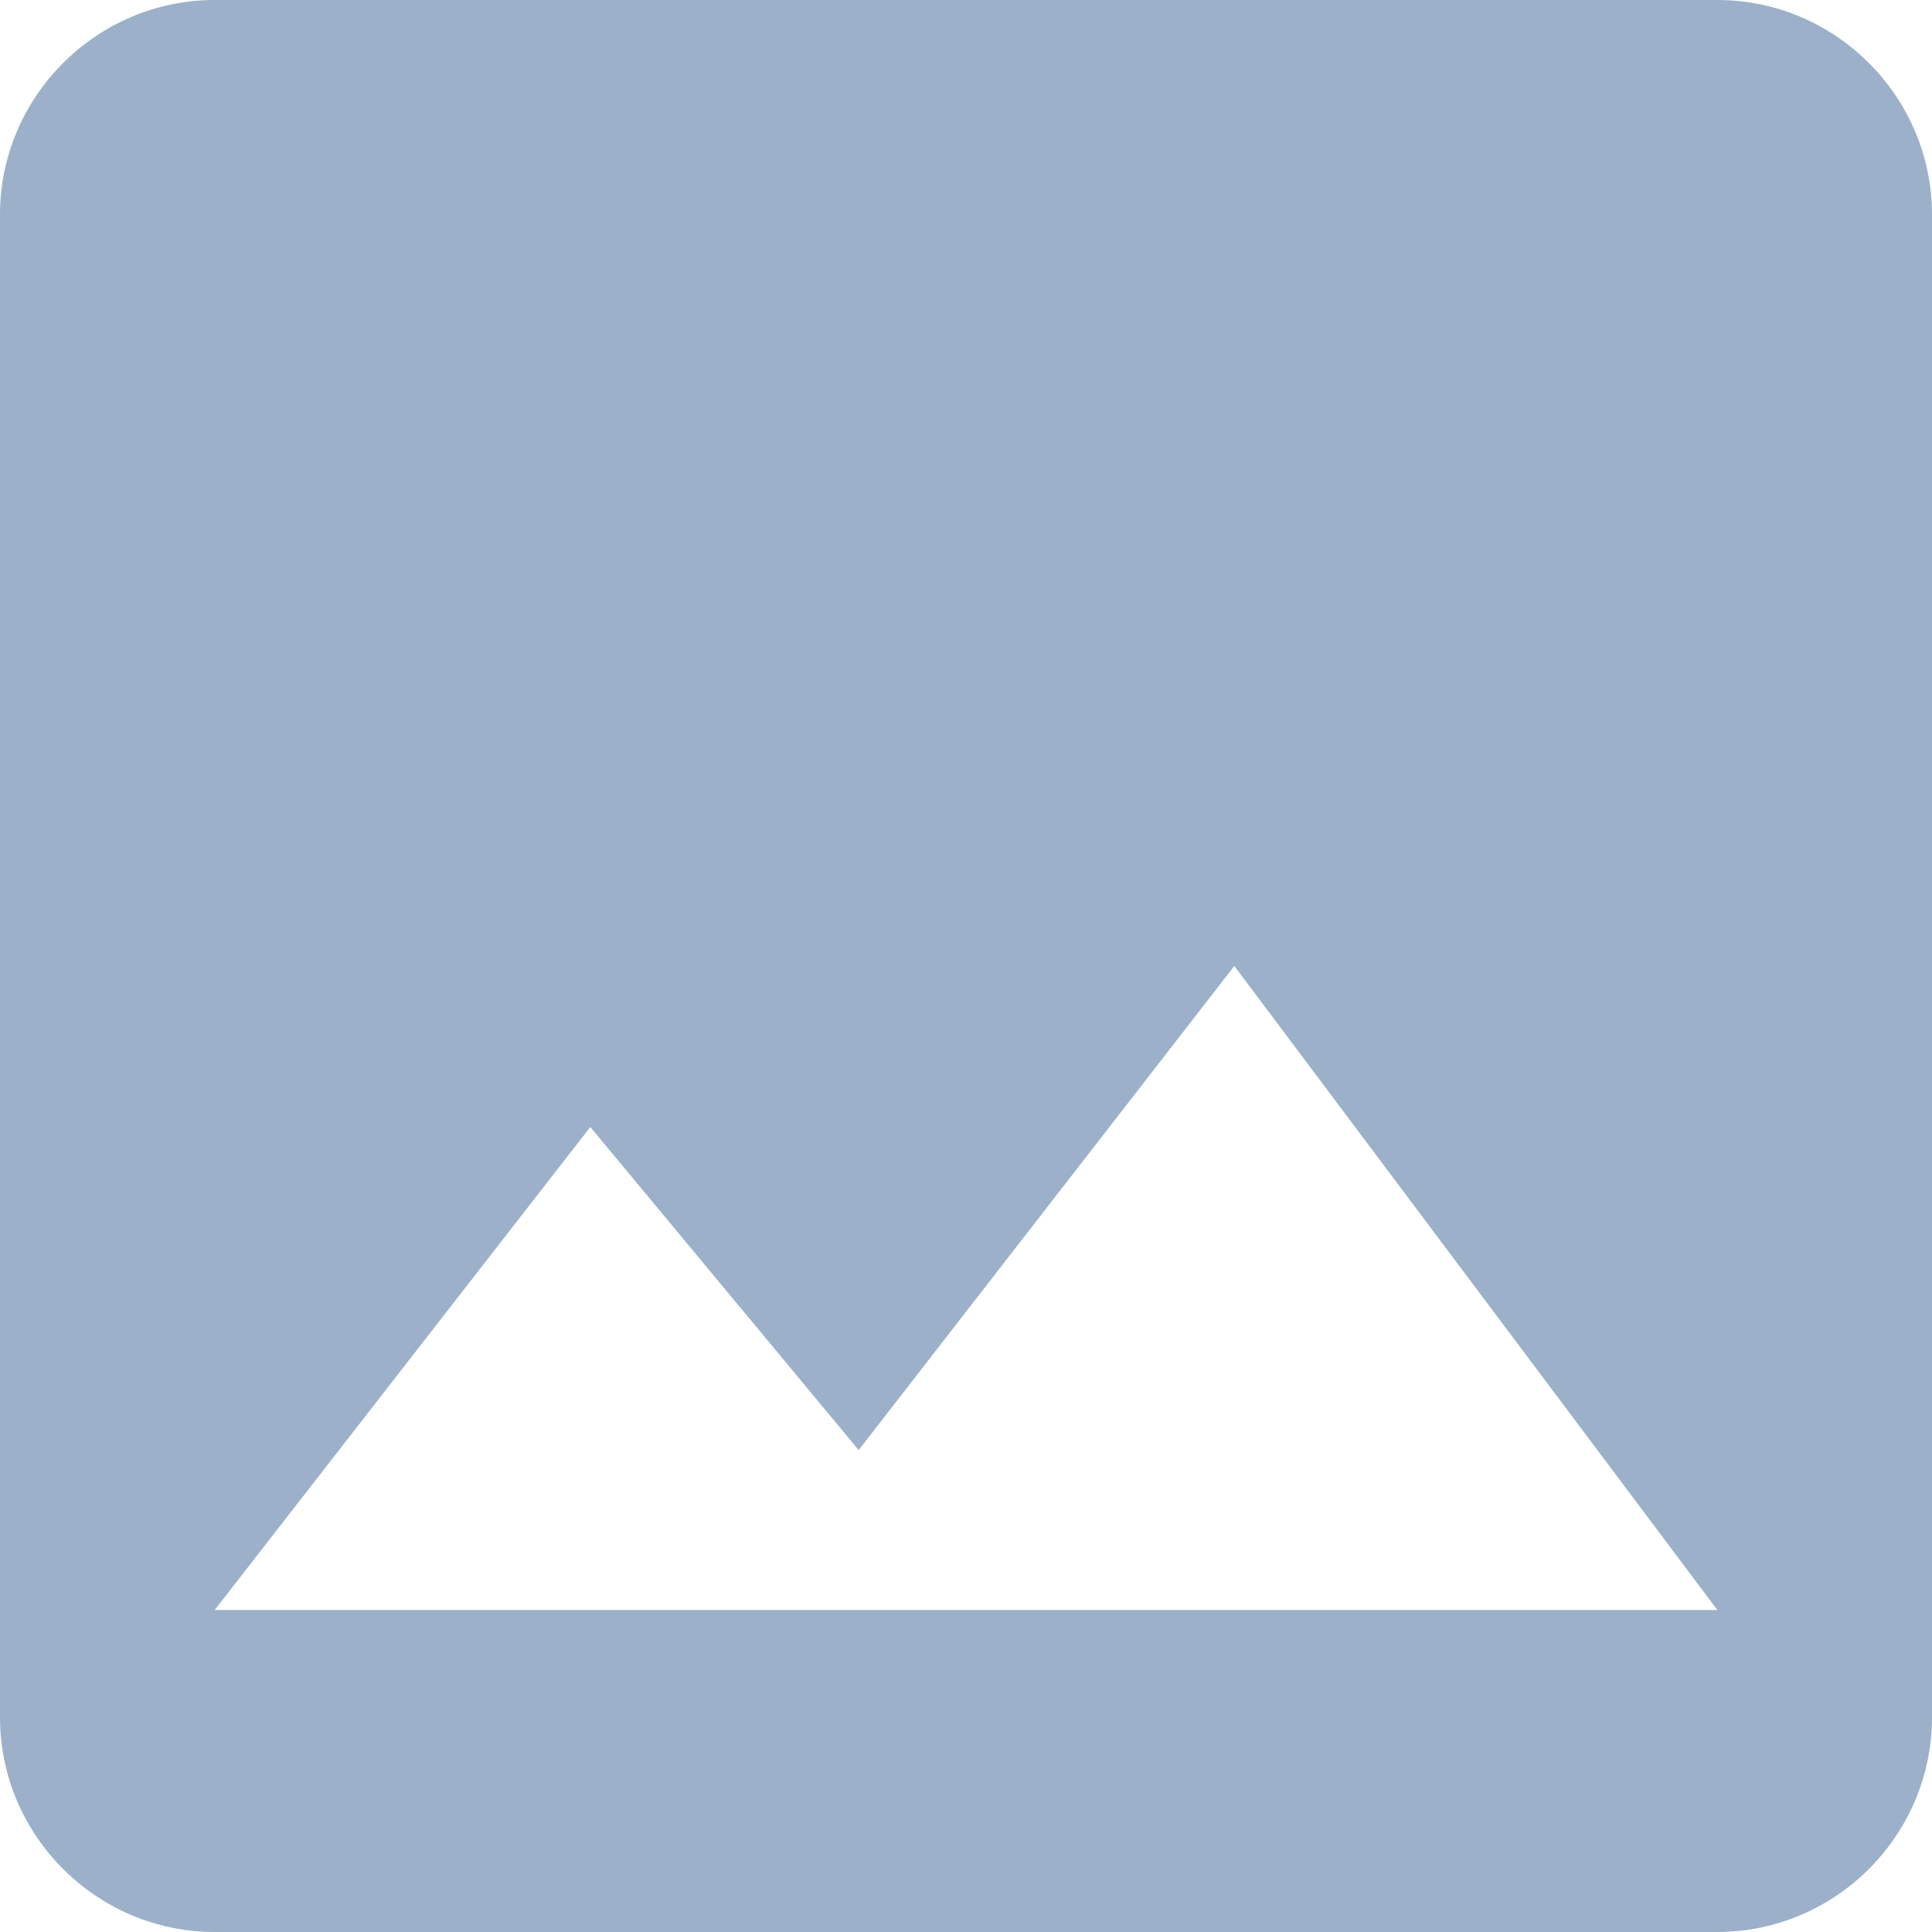
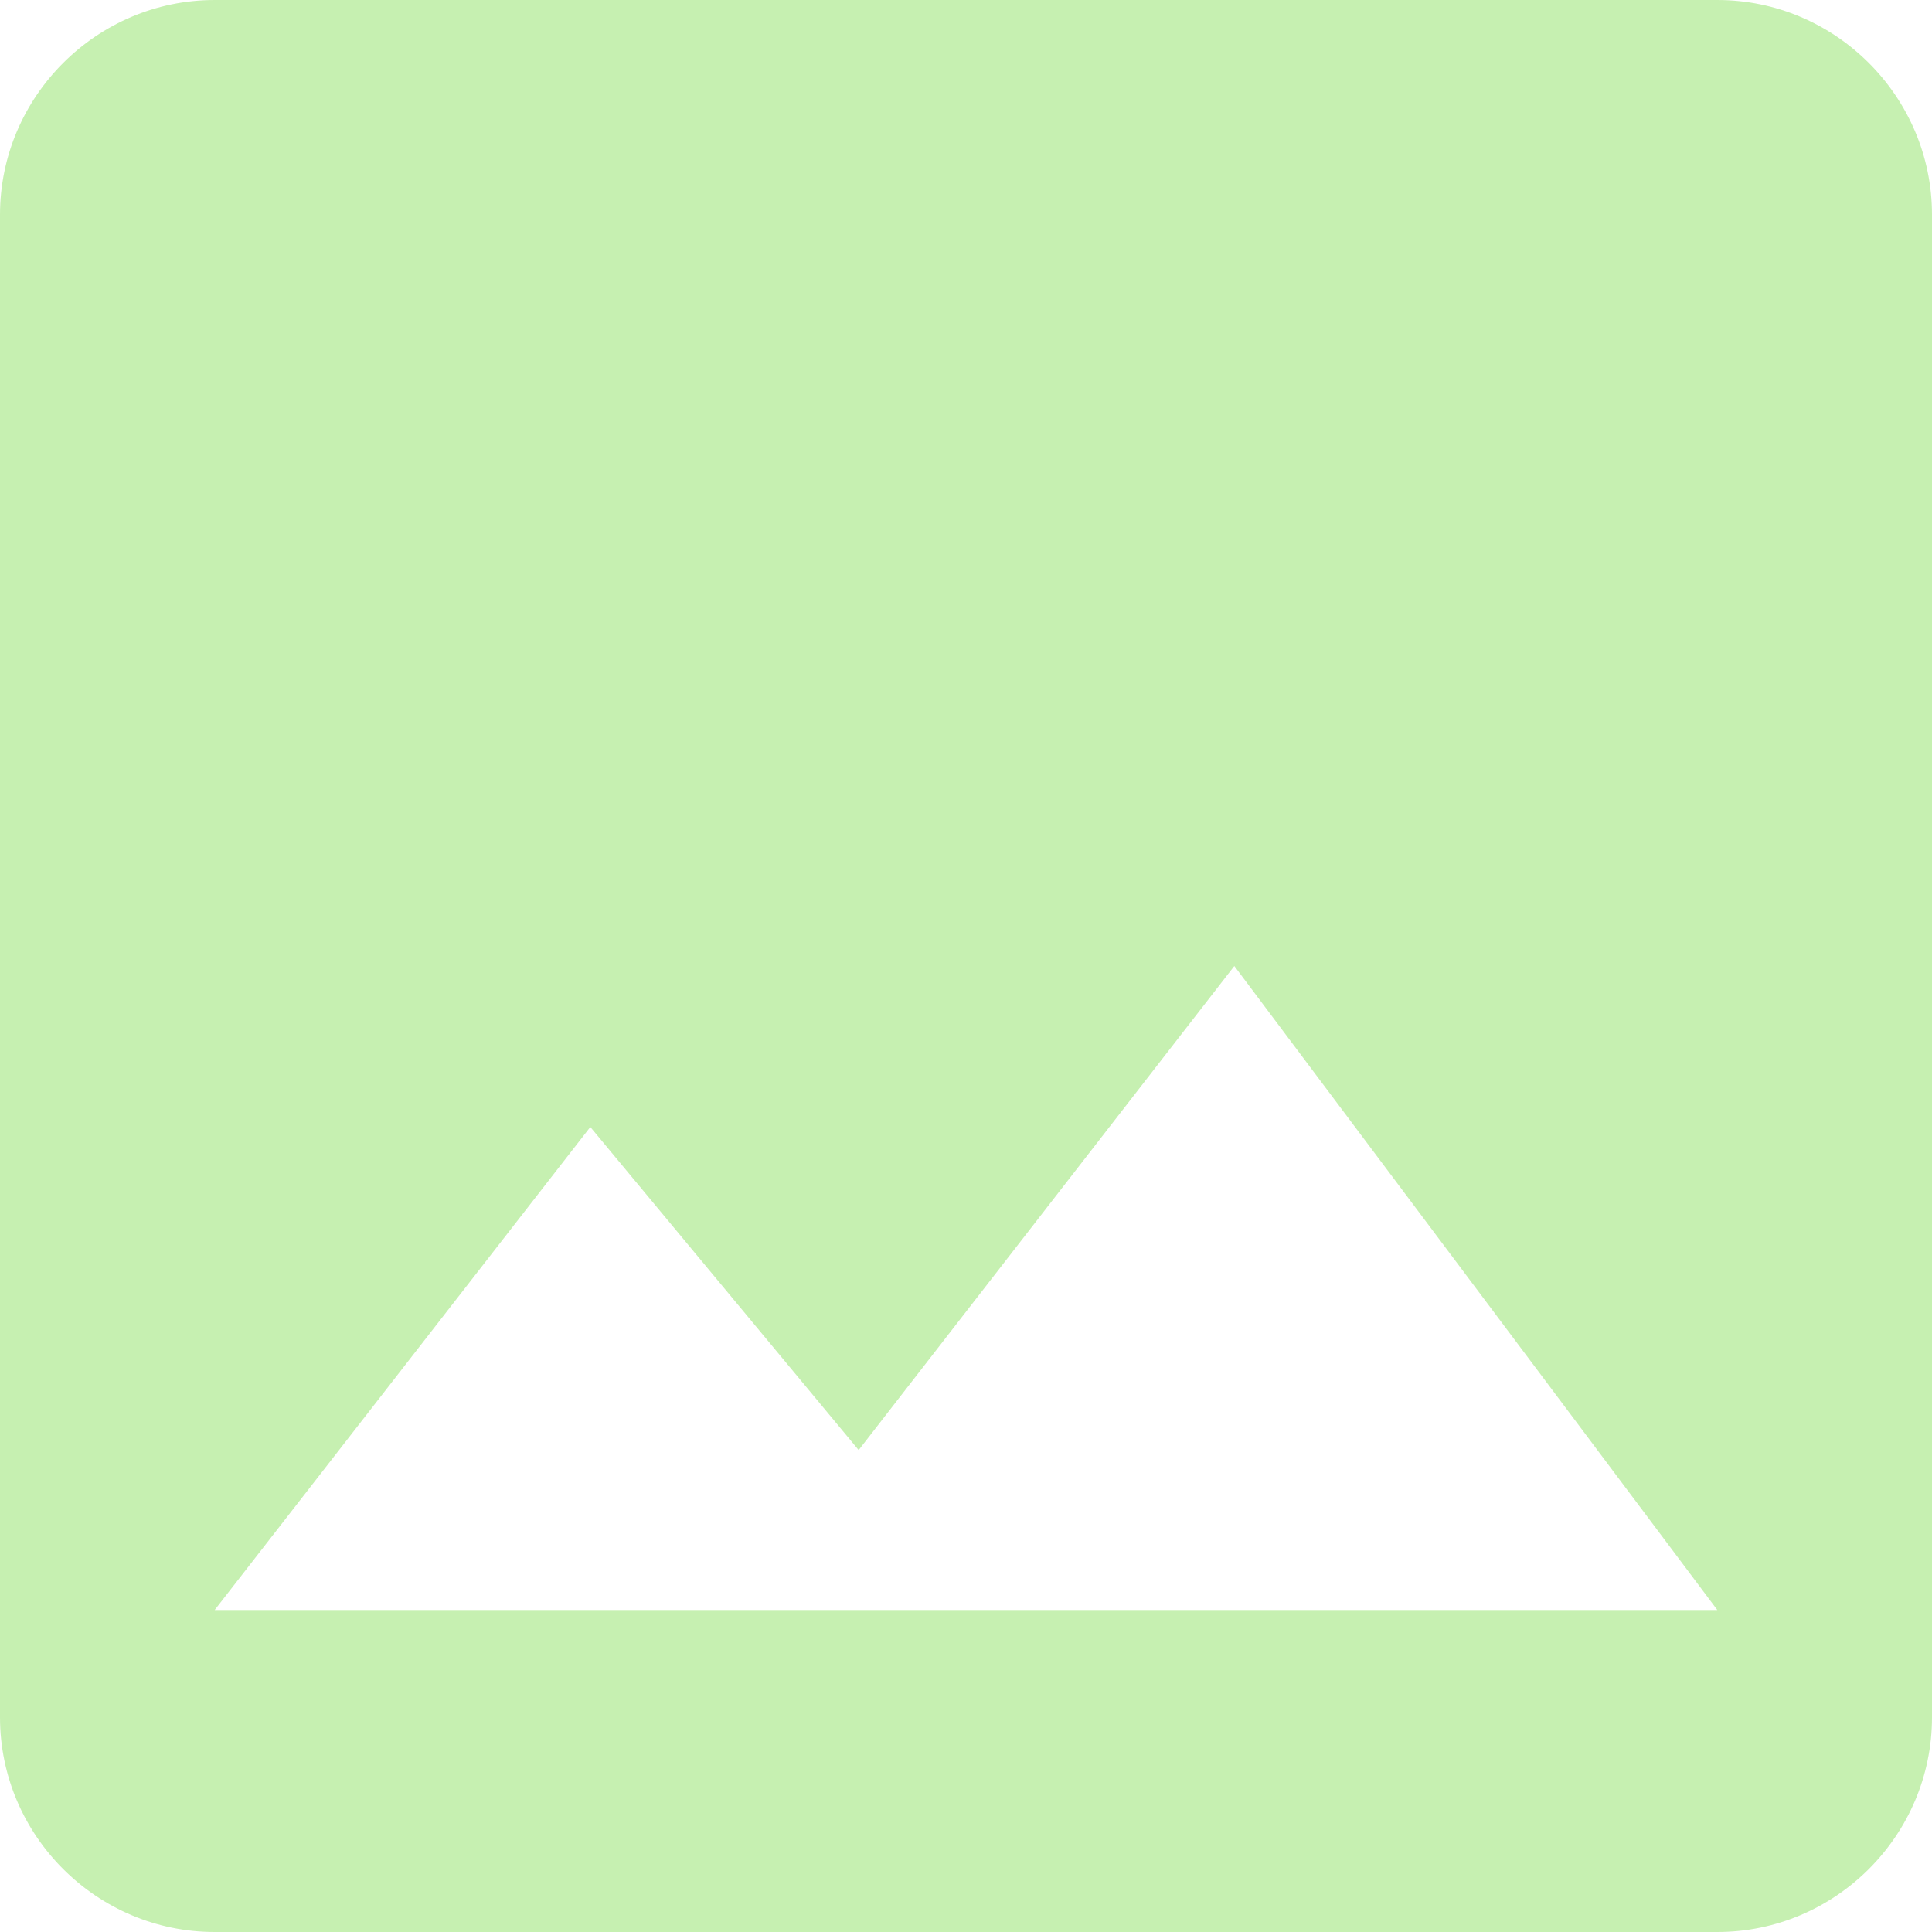
<svg xmlns="http://www.w3.org/2000/svg" width="96" height="96" viewBox="0 0 96 96" fill="none">
-   <path d="M96 85.333V10.667C96 4.8 91.2 0 85.333 0H10.667C4.8 0 0 4.8 0 10.667V85.333C0 91.2 4.8 96 10.667 96H85.333C91.2 96 96 91.2 96 85.333ZM29.333 56L42.667 72.053L61.333 48L85.333 80H10.667L29.333 56Z" fill="#9CB0C9" />
+   <path d="M96 85.333V10.667C96 4.8 91.2 0 85.333 0H10.667C4.8 0 0 4.8 0 10.667V85.333C0 91.2 4.8 96 10.667 96H85.333C91.2 96 96 91.2 96 85.333ZM29.333 56L42.667 72.053L61.333 48L85.333 80H10.667L29.333 56Z" fill="#C6F0B1" />
</svg>
